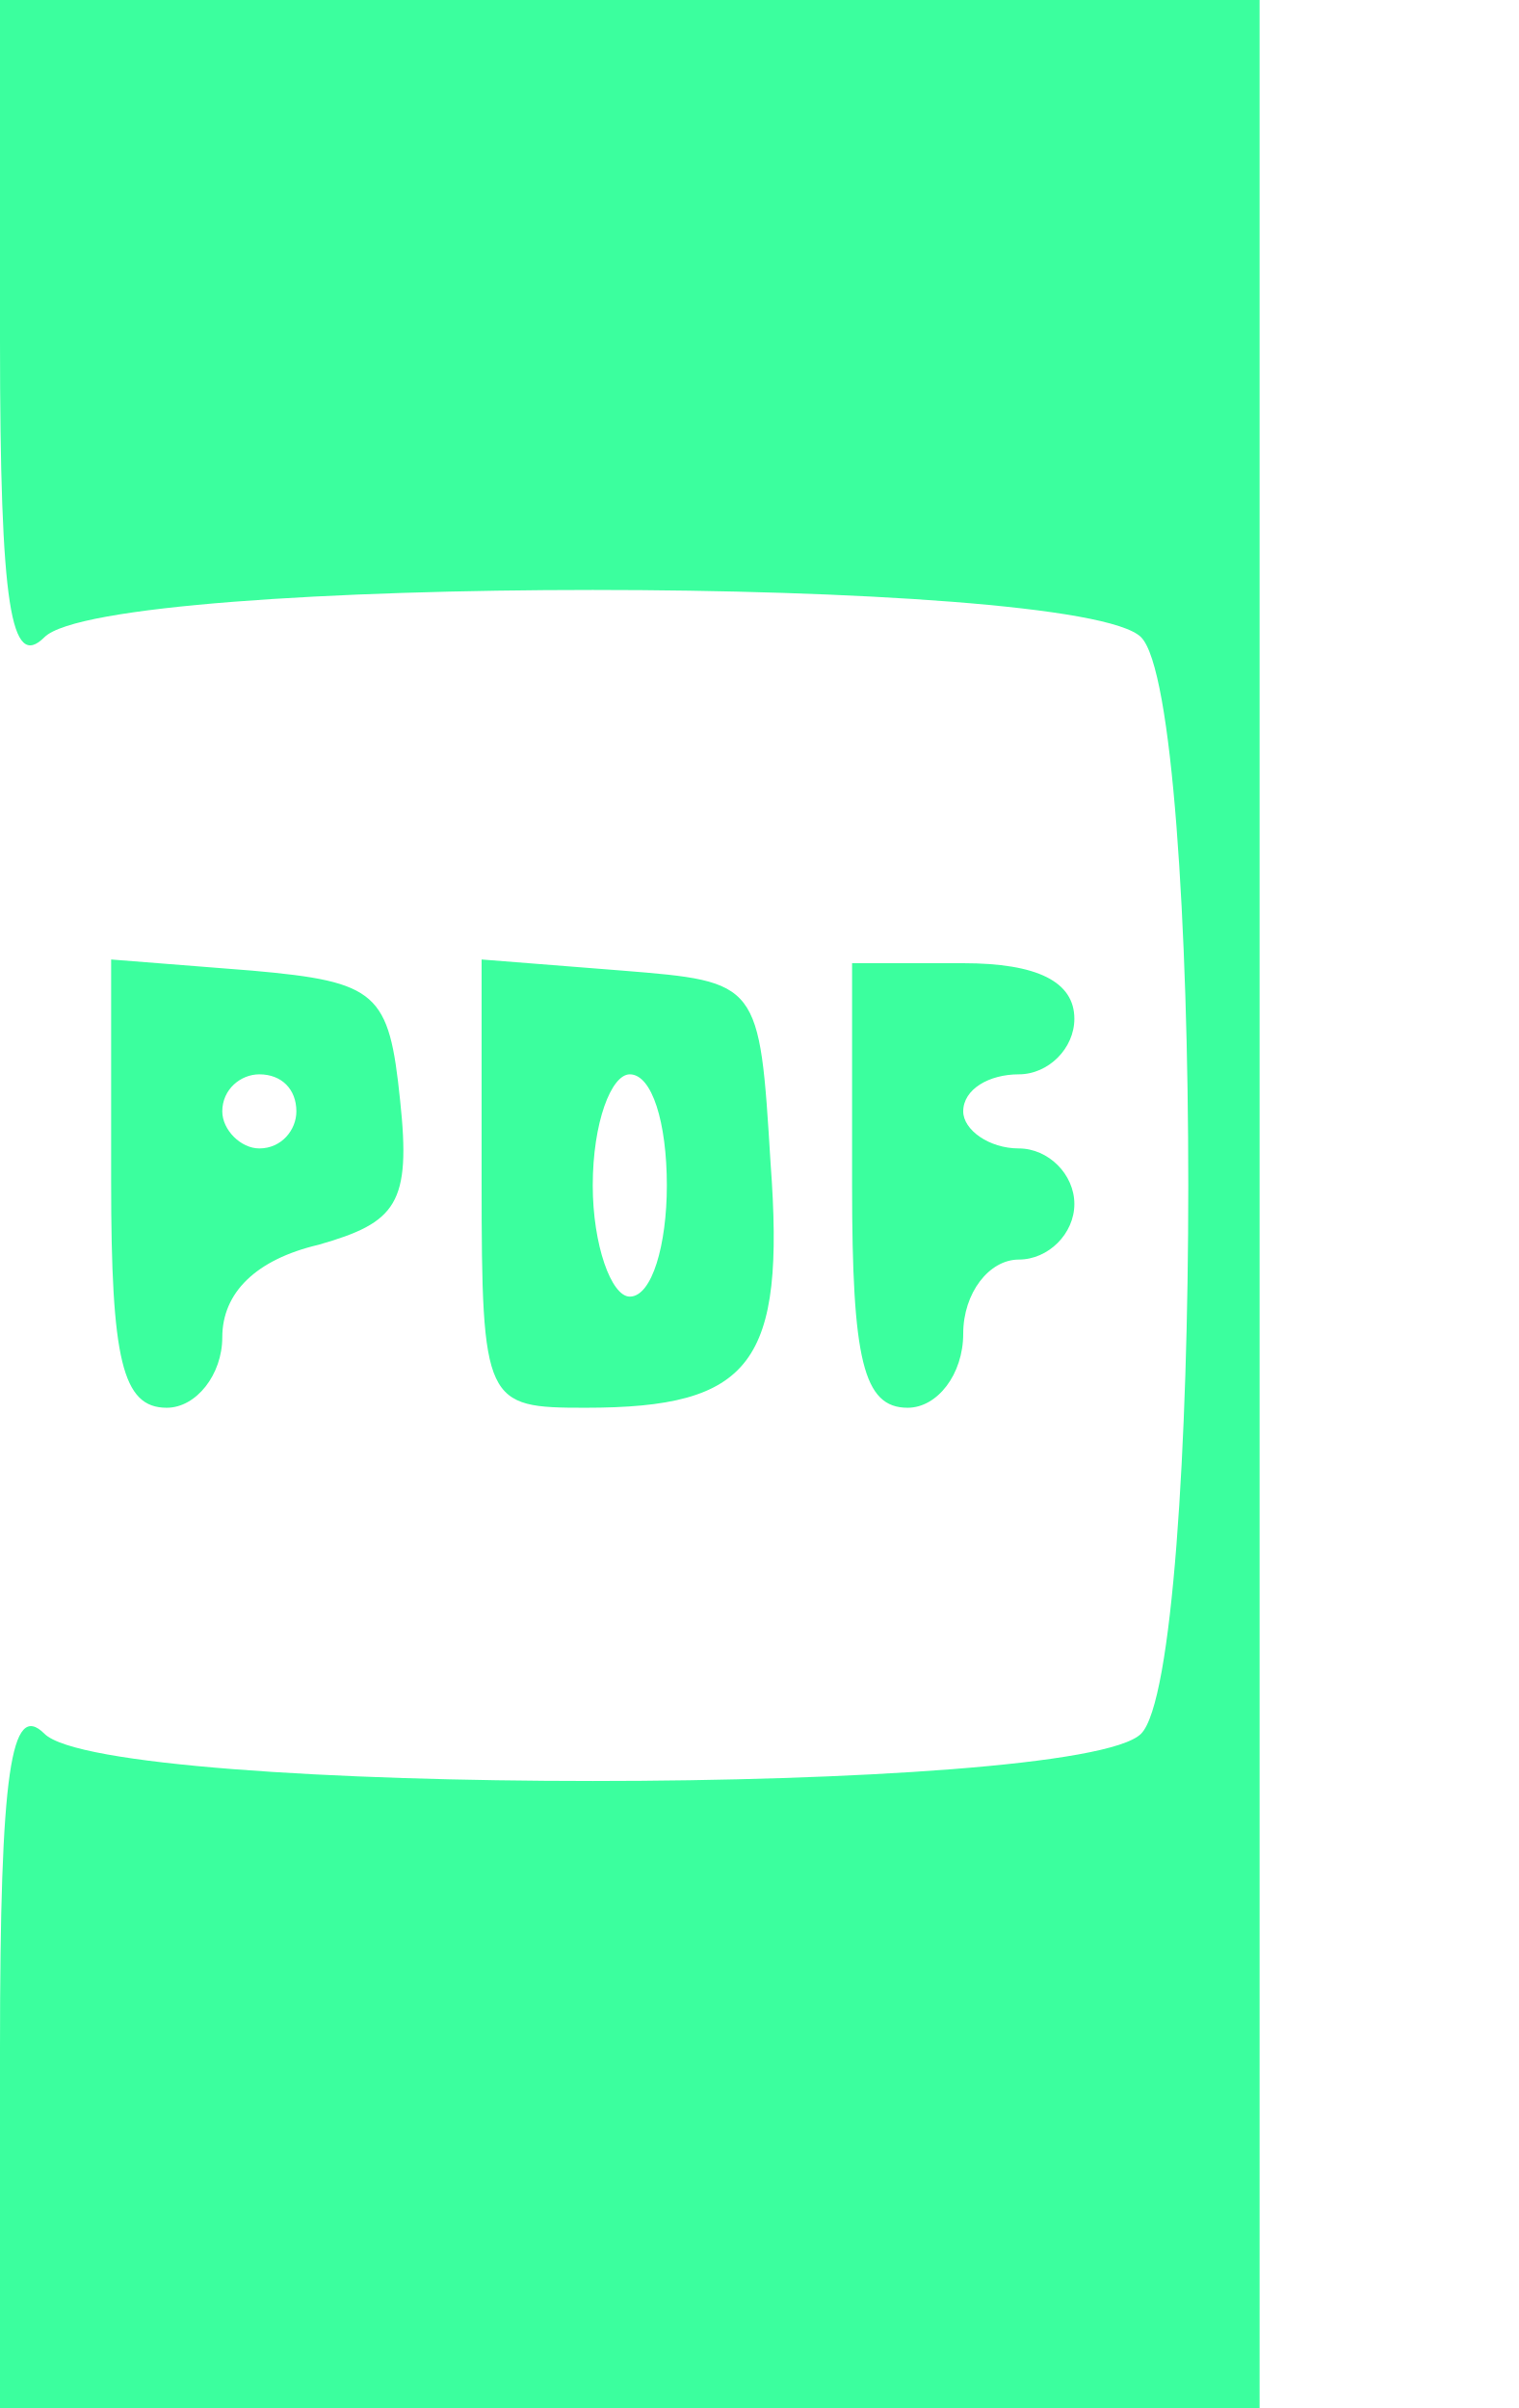
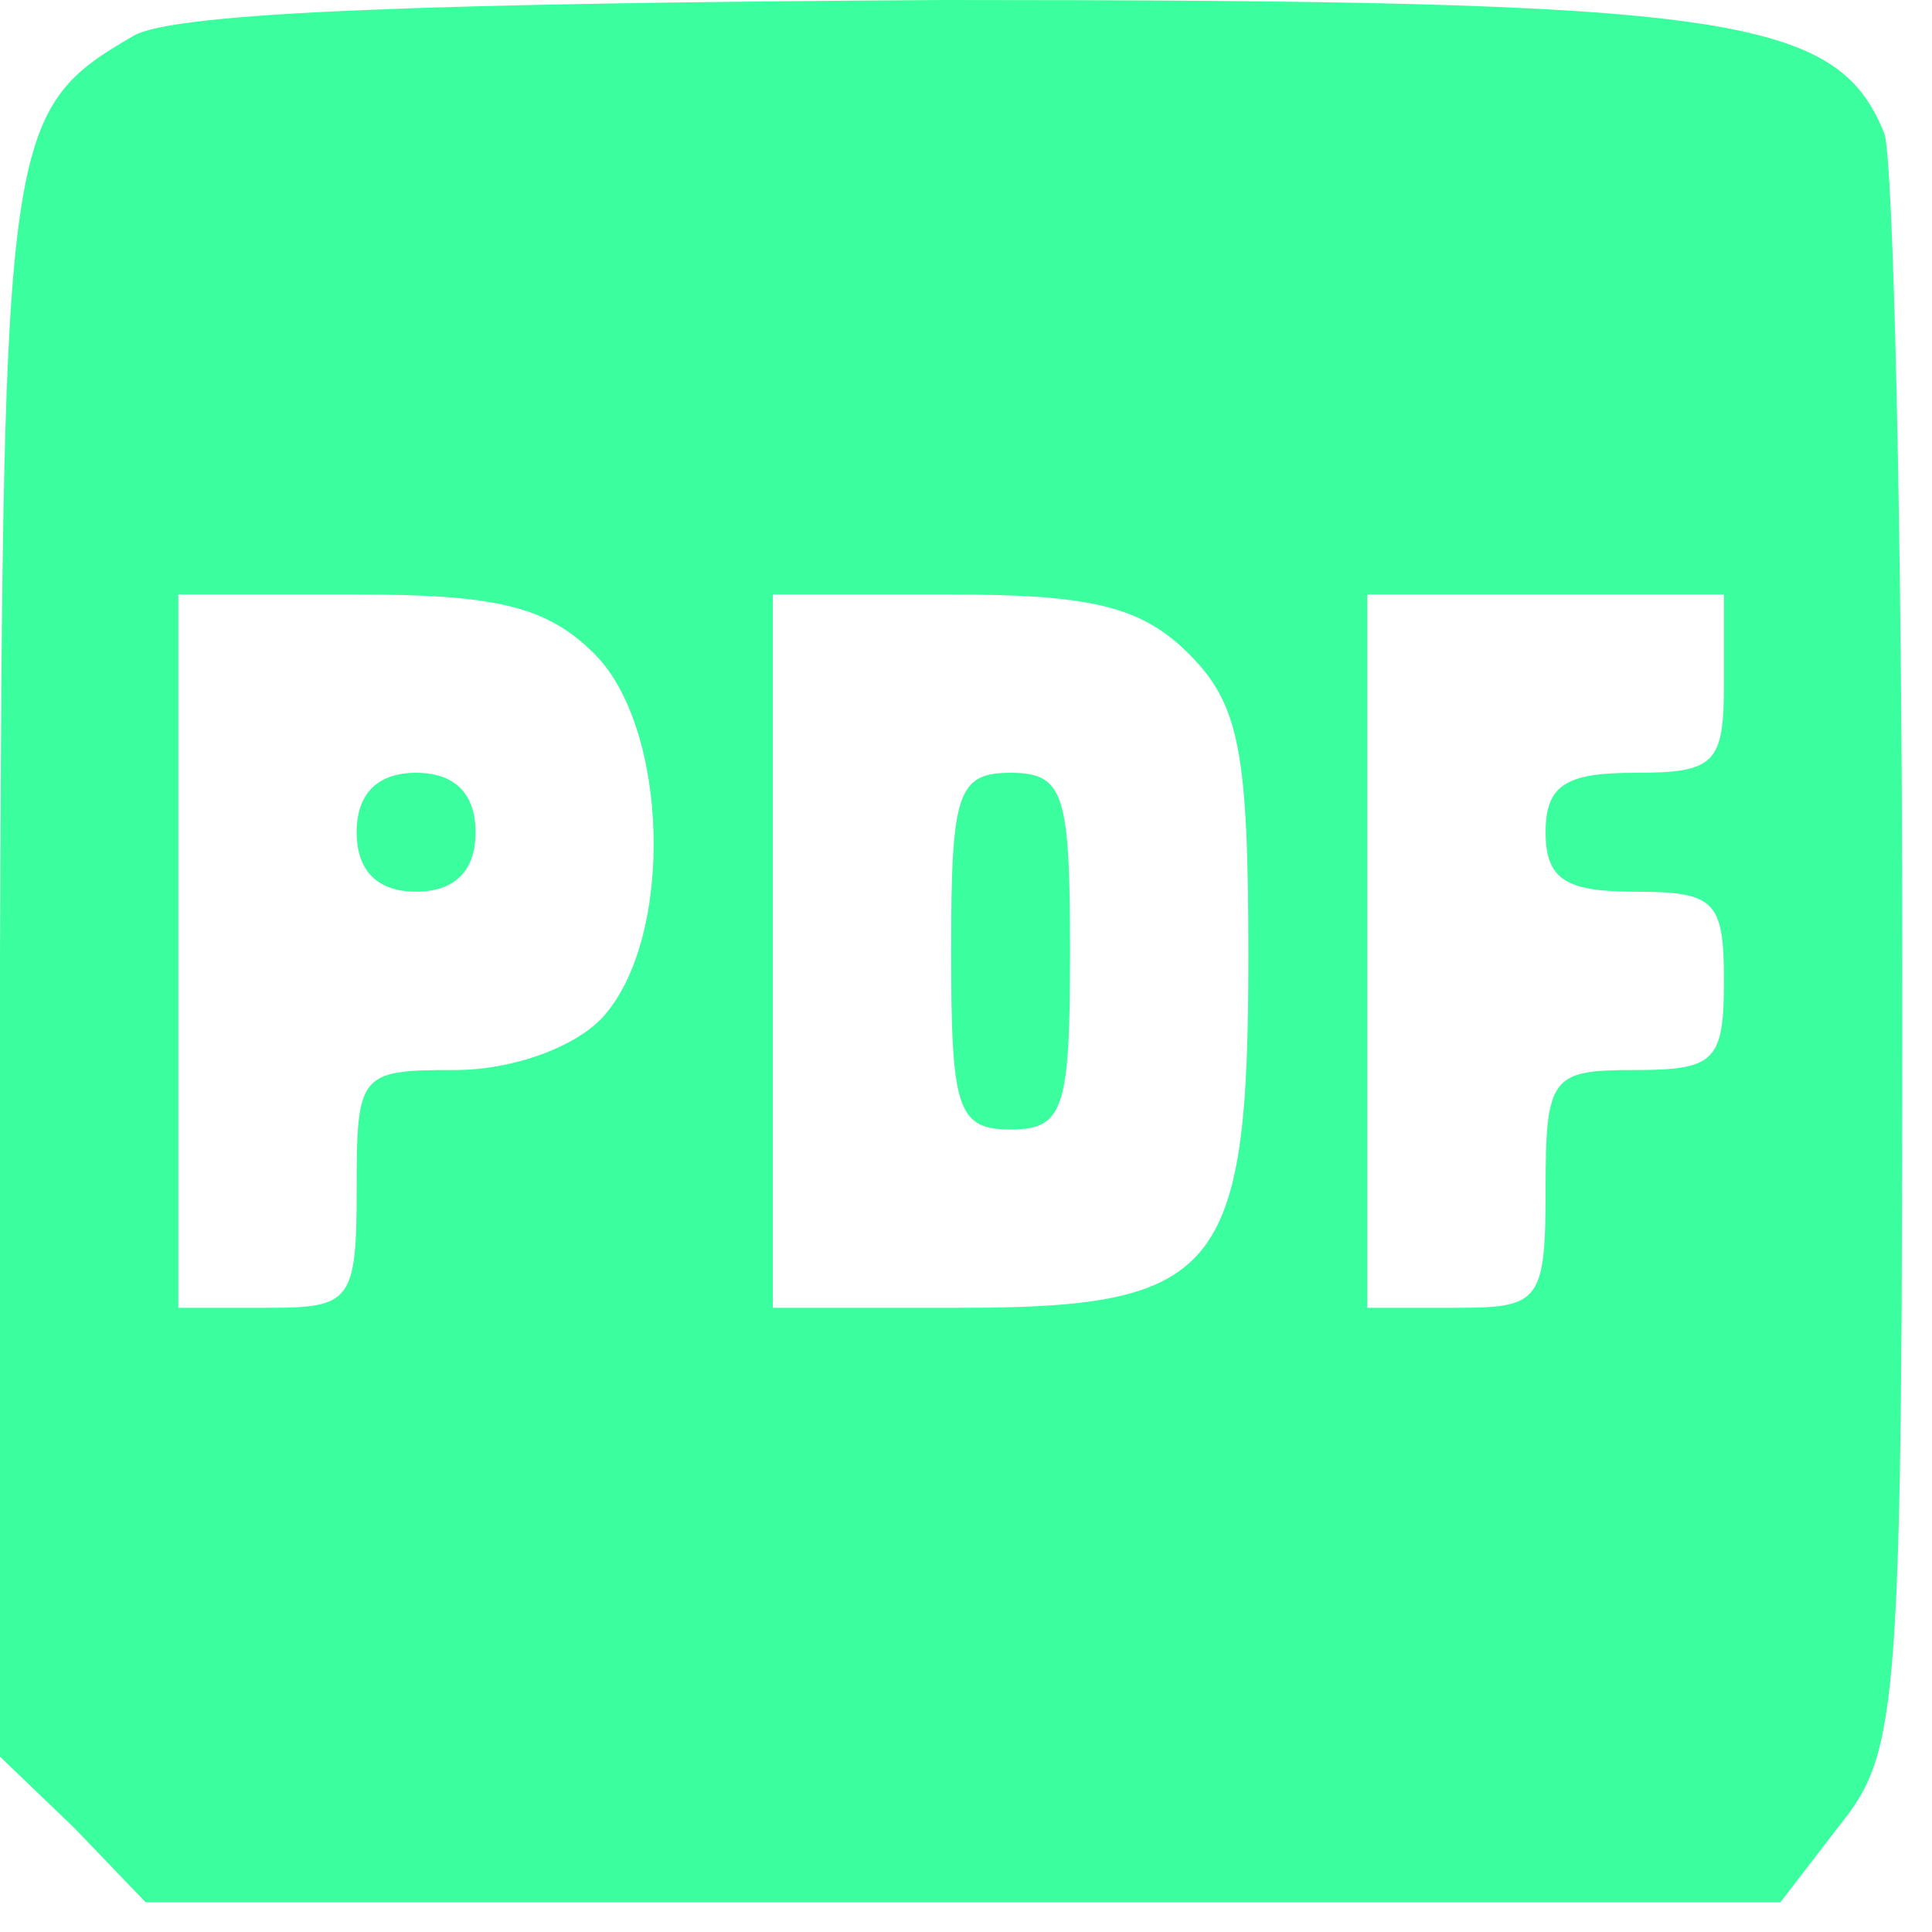
- <svg xmlns="http://www.w3.org/2000/svg" viewBox="0 0 41 65" preserveAspectRatio="xMidYMid meet">
+ <svg xmlns="http://www.w3.org/2000/svg" viewBox="0 0 65 65" preserveAspectRatio="xMidYMid meet">
  <g transform="translate(0,65) scale(0.1,-0.1)" fill="#3bff9e">
-     <path d="M0 558 c0 -72 3 -89 12 -80 17 17 279 17 296 0 17 -17 17 -279 0 -296 -17 -17 -279 -17 -296 0 -9 9 -12 -10 -12 -85 l0 -97 170 0 170 0 0 325 0 325 -170 0 -170 0 0 -92z M30 331 c0 -48 3 -61 15 -61 8 0 15 9 15 19 0 12 9 21 26 25 21 6 25 11 22 39 -3 29 -6 32 -40 35 l-38 3 0 -60z m50 19 c0 -5 -4 -10 -10 -10 -5 0 -10 5 -10 10 0 6 5 10 10 10 6 0 10 -4 10 -10z M130 331 c0 -60 1 -61 28 -61 45 0 54 12 50 66 -3 49 -3 49 -40 52 l-38 3 0 -60z m50 -1 c0 -16 -4 -30 -10 -30 -5 0 -10 14 -10 30 0 17 5 30 10 30 6 0 10 -13 10 -30z M230 330 c0 -47 3 -60 15 -60 8 0 15 9 15 20 0 11 7 20 15 20 8 0 15 7 15 15 0 8 -7 15 -15 15 -8 0 -15 5 -15 10 0 6 7 10 15 10 8 0 15 7 15 15 0 10 -10 15 -30 15 l-30 0 0 -60z" />
+     <path d="M45 638 c-43 -25 -44 -32 -45 -311 l0 -268 25 -24 24 -25 275 0 275 0 20 26 c20 25 21 39 21 290 0 144 -3 270 -6 279 -16 40 -52 45 -316 45 -171 -1 -259 -4 -273 -12z m155 -208 c25 -25 27 -95 3 -122 -9 -10 -30 -18 -50 -18 -32 0 -33 -1 -33 -40 0 -38 -2 -40 -30 -40 l-30 0 0 120 0 120 60 0 c47 0 64 -4 80 -20z m200 0 c17 -17 20 -33 20 -102 0 -106 -10 -118 -97 -118 l-63 0 0 120 0 120 60 0 c47 0 64 -4 80 -20z m180 -10 c0 -27 -3 -30 -30 -30 -23 0 -30 -4 -30 -20 0 -16 7 -20 30 -20 27 0 30 -3 30 -30 0 -27 -3 -30 -30 -30 -28 0 -30 -2 -30 -40 0 -38 -2 -40 -30 -40 l-30 0 0 120 0 120 60 0 60 0 0 -30z M120 370 c0 -13 7 -20 20 -20 13 0 20 7 20 20 0 13 -7 20 -20 20 -13 0 -20 -7 -20 -20z M320 330 c0 -53 2 -60 20 -60 18 0 20 7 20 60 0 53 -2 60 -20 60 -18 0 -20 -7 -20 -60z" />
  </g>
</svg>
